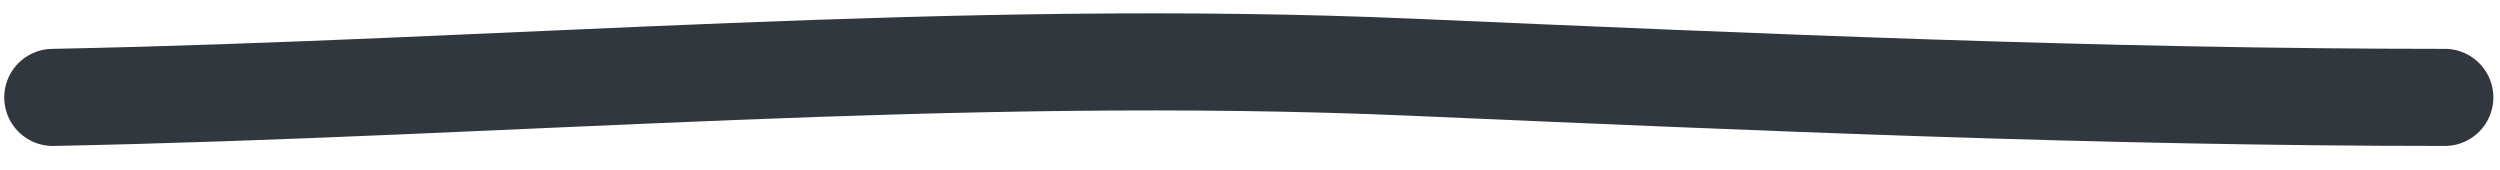
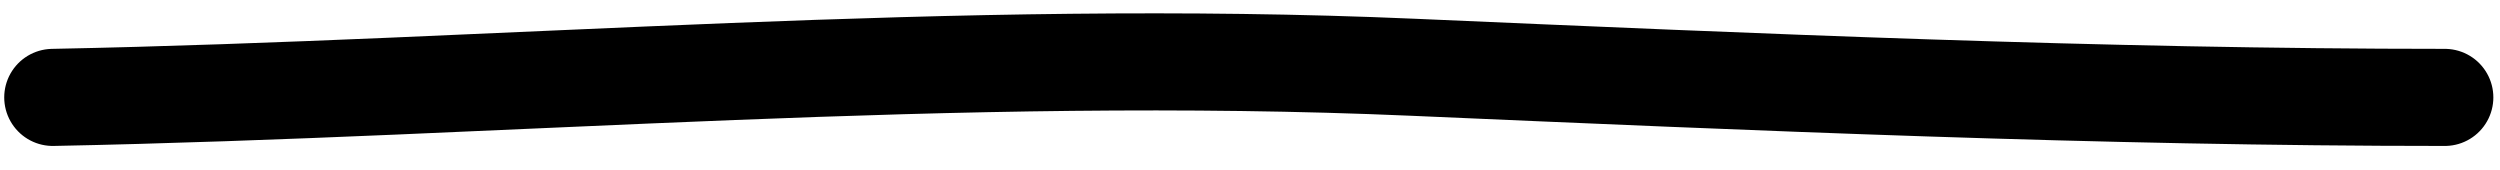
- <svg xmlns="http://www.w3.org/2000/svg" width="103" height="7" viewBox="0 0 103 7" fill="none">
-   <path d="M2.174 4.013C20.943 3.645 39.363 1.952 58.214 2.771C72.367 3.386 86.558 4.013 100.726 4.013" stroke="#31373E" stroke-width="4" stroke-linecap="round" />
+ <svg xmlns="http://www.w3.org/2000/svg" width="103" height="7" viewBox="0 0 103 7" fill="none" stroke="currentColor">
+   <path d="M2.174 4.013C20.943 3.645 39.363 1.952 58.214 2.771C72.367 3.386 86.558 4.013 100.726 4.013" stroke-width="4" stroke-linecap="round" />
</svg>
